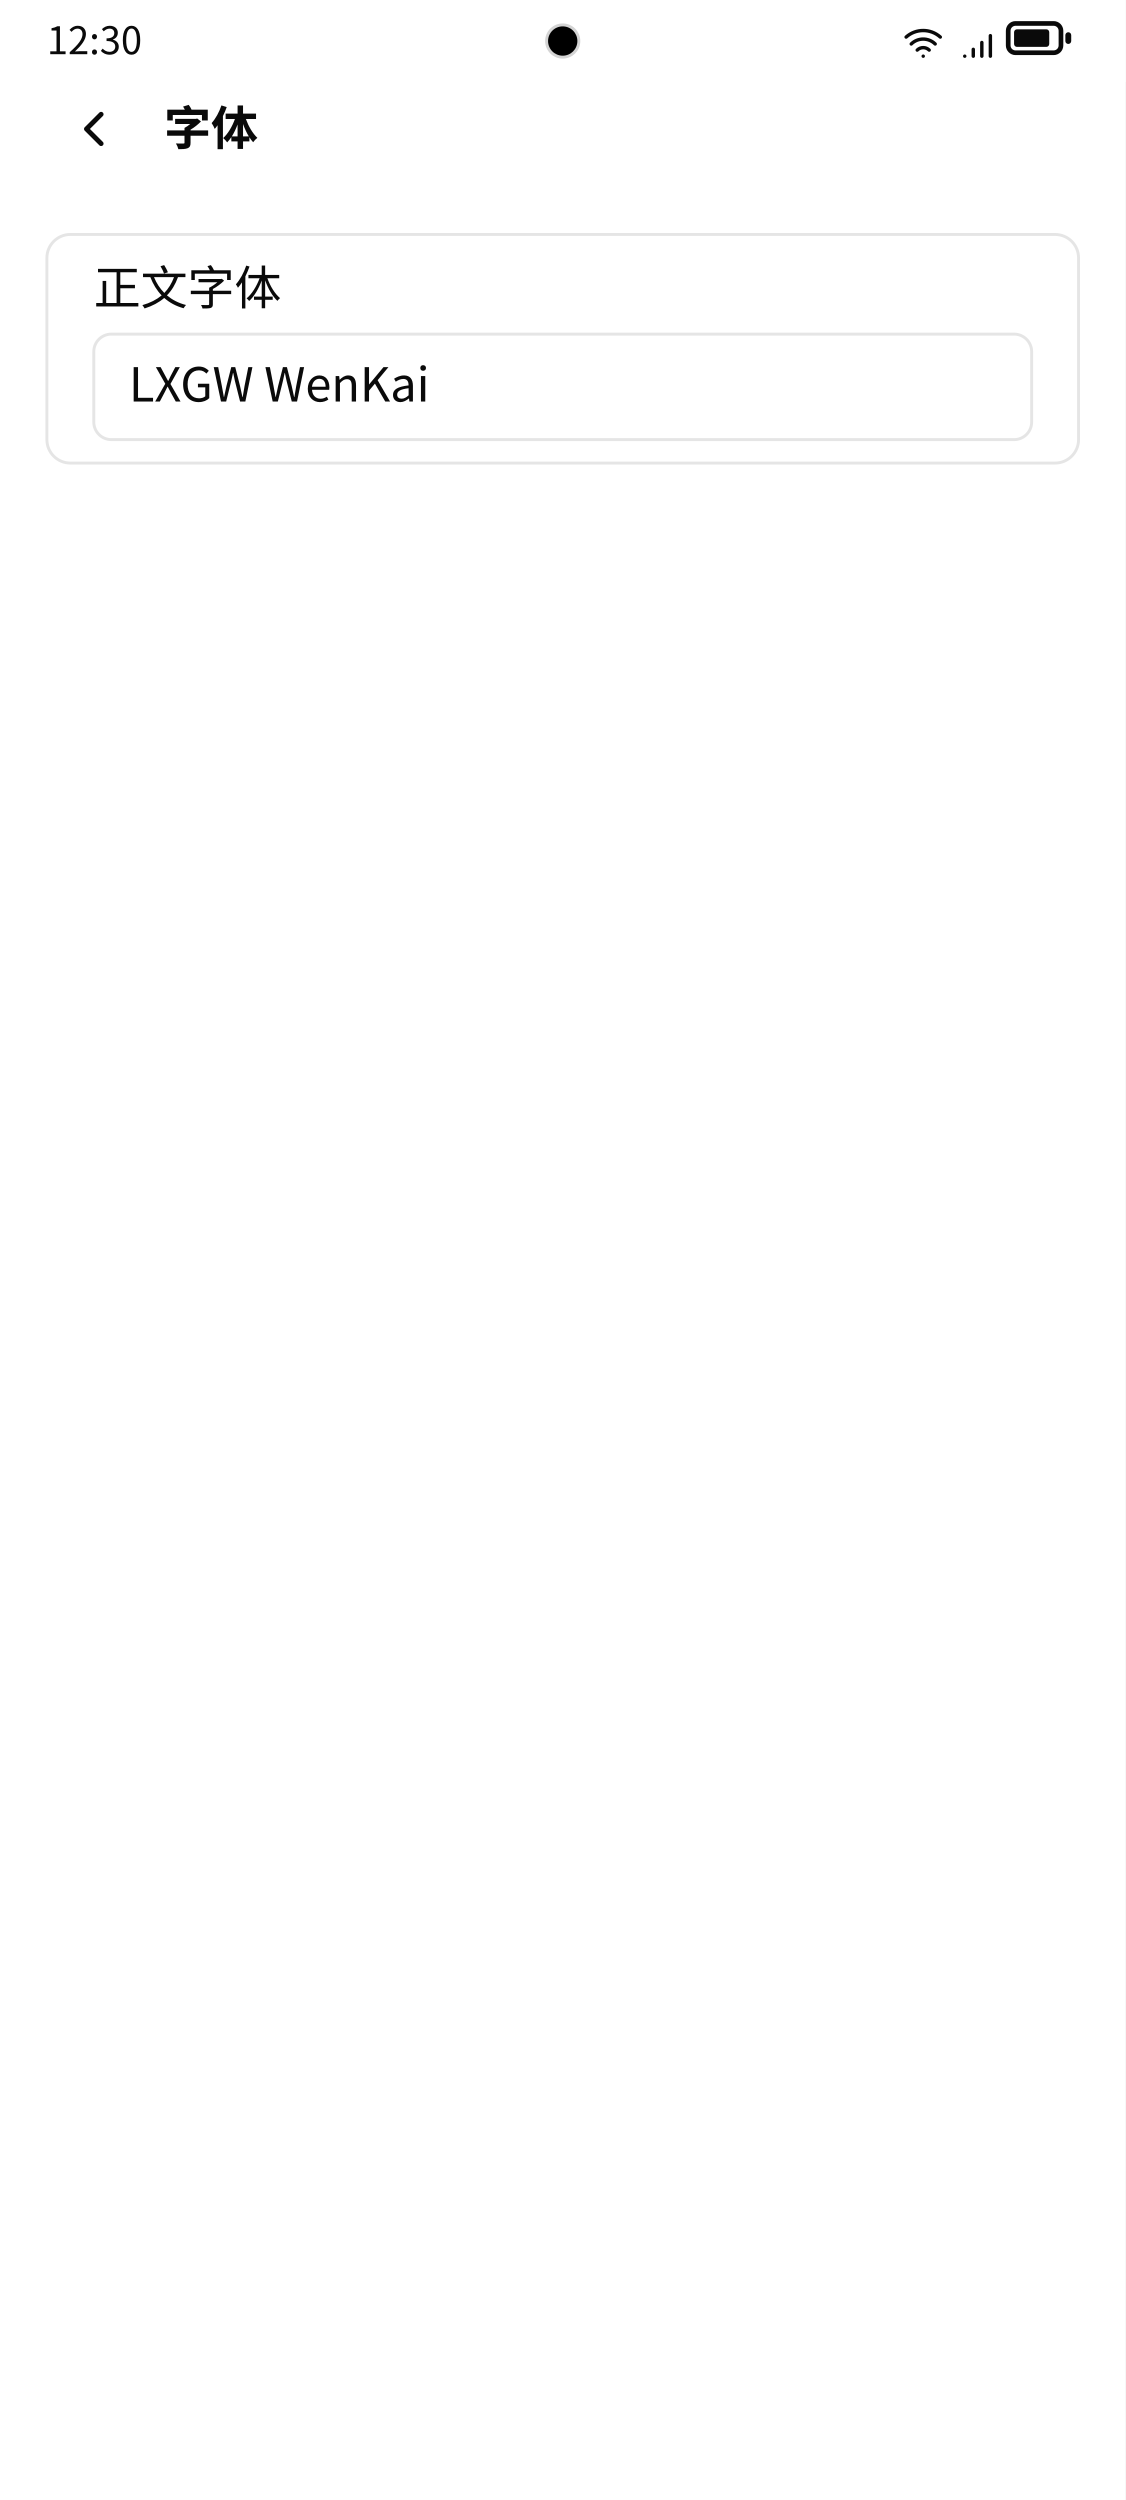
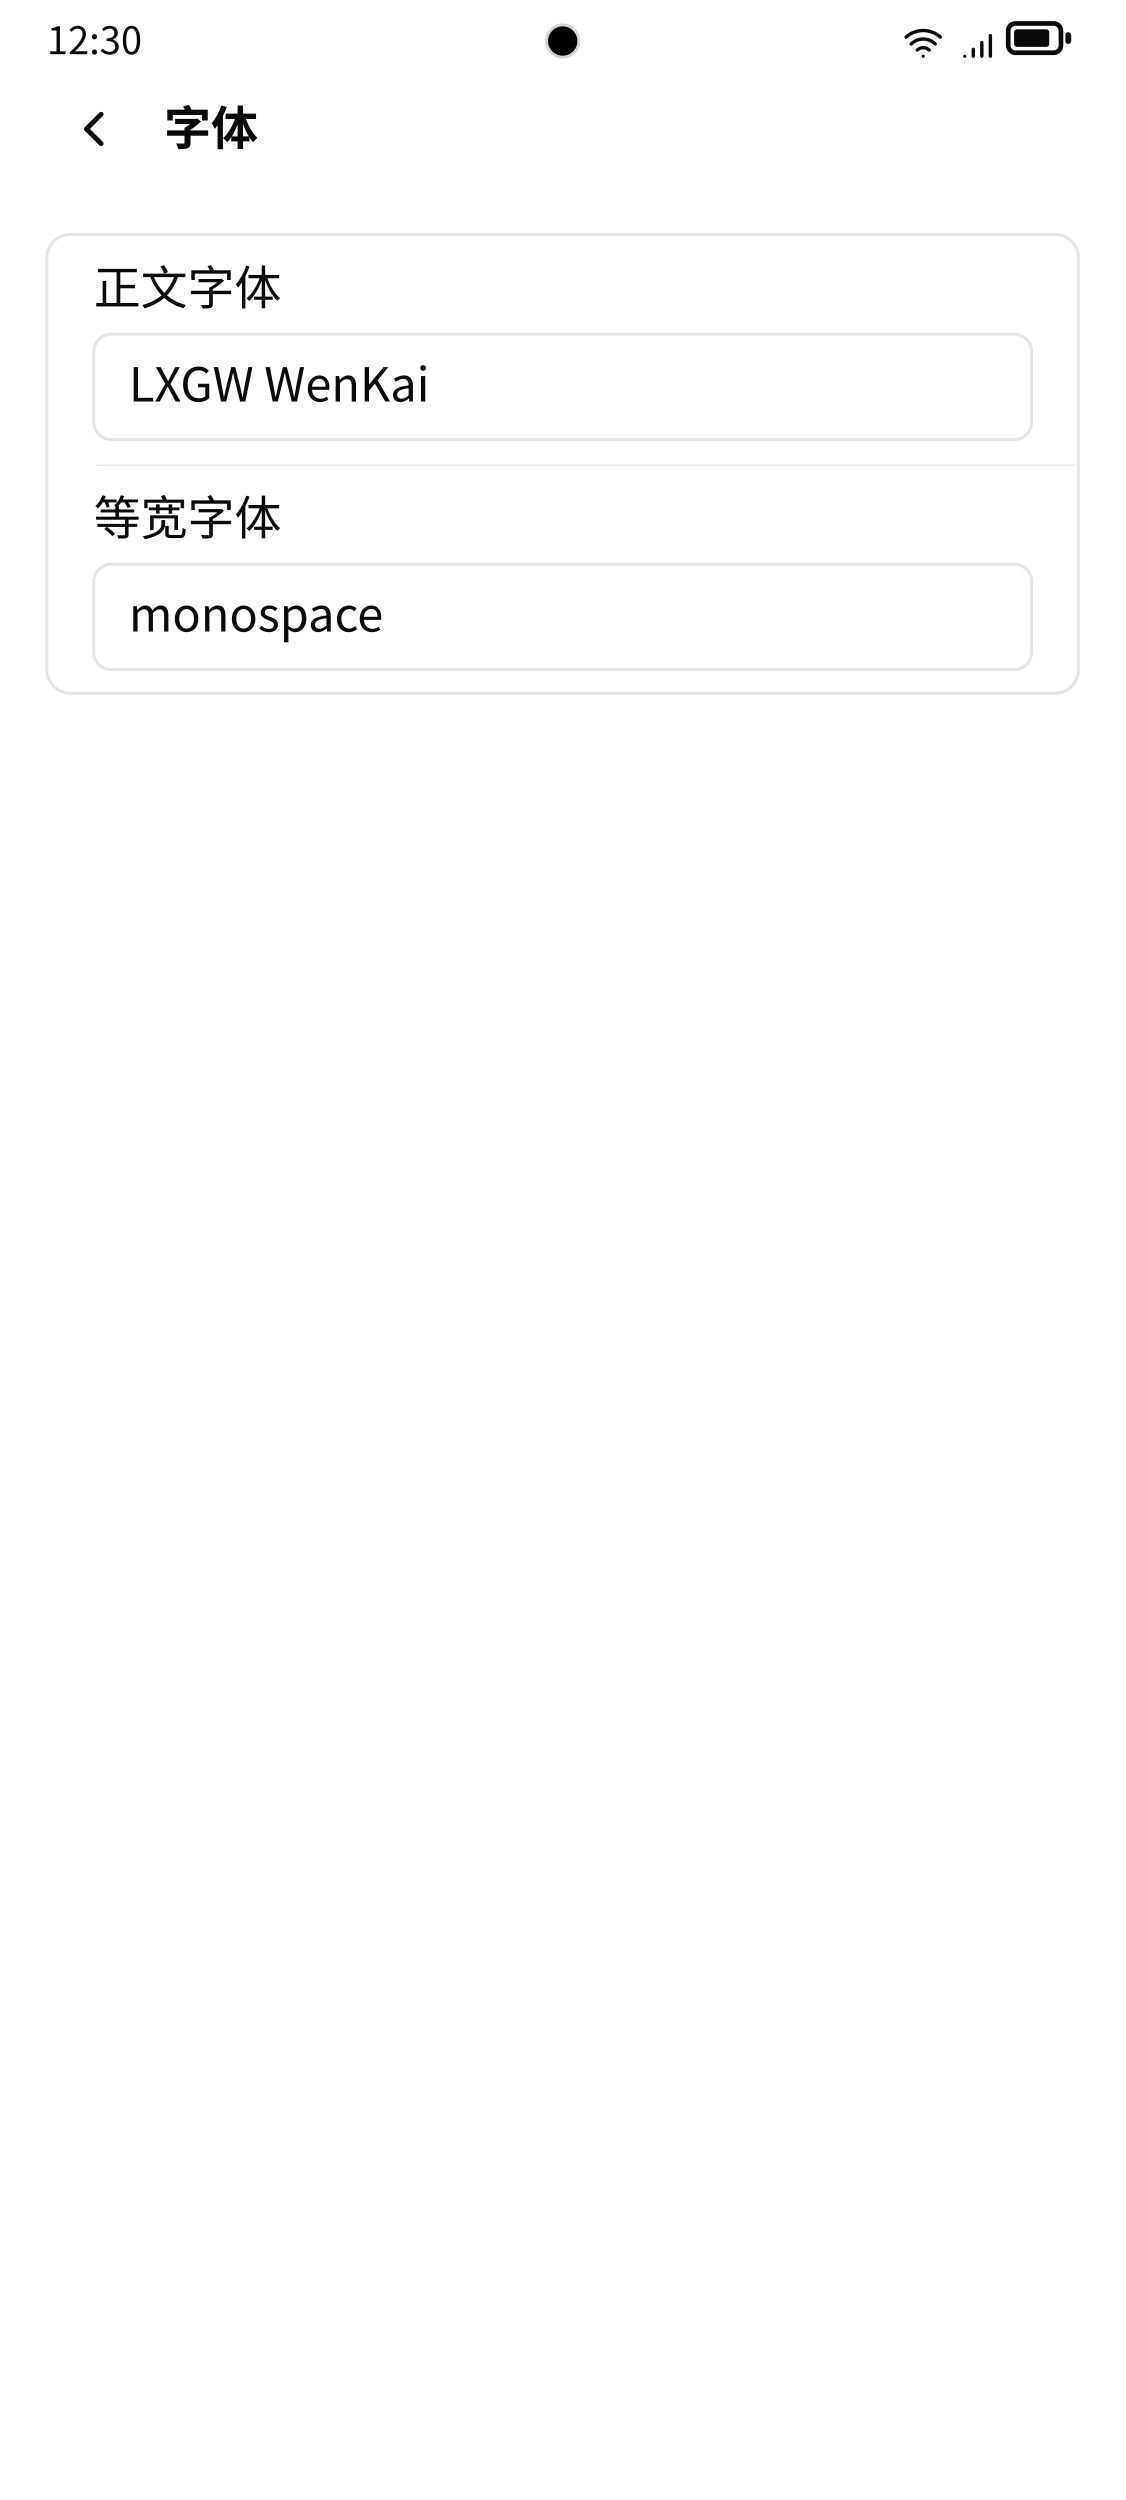
<svg xmlns="http://www.w3.org/2000/svg" width="384" height="853" viewBox="0 0 384 853">
  <rect width="384" height="853" fill="#ffffff" />
  <rect x="0" y="0" width="384" height="28" fill="#ffffff" />
  <text x="16" y="18.5" font-family="Noto Sans CJK SC" font-size="13" font-weight="500" fill="#0a0a0a" text-anchor="start">12:30</text>
  <circle cx="192.0" cy="14" r="5.5" fill="#000" stroke="#d4d4d4" stroke-width="1" />
  <g transform="translate(308.00,7.50) scale(0.58333)" fill="none" stroke="#0a0a0a" stroke-width="2" stroke-linecap="round" stroke-linejoin="round">
    <path d="M12 20h.01" />
    <path d="M2 8.82a15 15 0 0 1 20 0" />
    <path d="M5 12.859a10 10 0 0 1 14 0" />
    <path d="M8.5 16.429a5 5 0 0 1 7 0" />
  </g>
  <g transform="translate(328.00,7.50) scale(0.58333)" fill="none" stroke="#0a0a0a" stroke-width="2" stroke-linecap="round" stroke-linejoin="round">
    <path d="M2 20h.01" />
    <path d="M7 20v-4" />
    <path d="M12 20v-8" />
    <path d="M17 20V8" />
  </g>
  <rect x="344" y="8" width="18" height="10" rx="2.5" fill="none" stroke="#0a0a0a" stroke-width="1.6" />
  <rect x="346" y="10" width="12" height="6" rx="1" fill="#0a0a0a" />
  <rect x="363.5" y="11" width="2" height="4" rx="1" fill="#0a0a0a" />
  <g transform="translate(22.00,34.00) scale(0.83333)" fill="none" stroke="#0a0a0a" stroke-width="2" stroke-linecap="round" stroke-linejoin="round">
    <path d="m15 18-6-6 6-6" />
  </g>
  <text x="56" y="49.5" font-family="Noto Sans CJK SC" font-size="16" font-weight="600" fill="#0a0a0a" text-anchor="start">字体</text>
-   <rect x="16" y="80" width="352" height="78.0" rx="8" fill="#ffffff" stroke="#e5e5e5" stroke-width="1" />
+   <rect x="16" y="80" width="352" height="156.5" rx="8" fill="#ffffff" stroke="#e5e5e5" stroke-width="1" />
  <g transform="translate(0,80.00)">
    <text x="32" y="24" font-family="Noto Sans CJK SC" font-size="16" font-weight="400" fill="#0a0a0a" text-anchor="start">正文字体</text>
    <rect x="32" y="34" width="320" height="36" rx="6" fill="none" stroke="#e5e5e5" stroke-width="1" />
    <text x="44" y="57" font-family="Noto Sans CJK SC" font-size="16" font-weight="400" fill="#0a0a0a" text-anchor="start">LXGW WenKai</text>
  </g>
+   <rect x="33" y="158.5" width="334" height="0.5" fill="#e5e5e5" />
+   <g transform="translate(0,158.50)">
+     <text x="32" y="24" font-family="Noto Sans CJK SC" font-size="16" font-weight="400" fill="#0a0a0a" text-anchor="start">等宽字体</text>
+     <rect x="32" y="34" width="320" height="36" rx="6" fill="none" stroke="#e5e5e5" stroke-width="1" />
+     <text x="44" y="57" font-family="Noto Sans CJK SC" font-size="16" font-weight="400" fill="#0a0a0a" text-anchor="start">monospace</text>
+   </g>
</svg>
